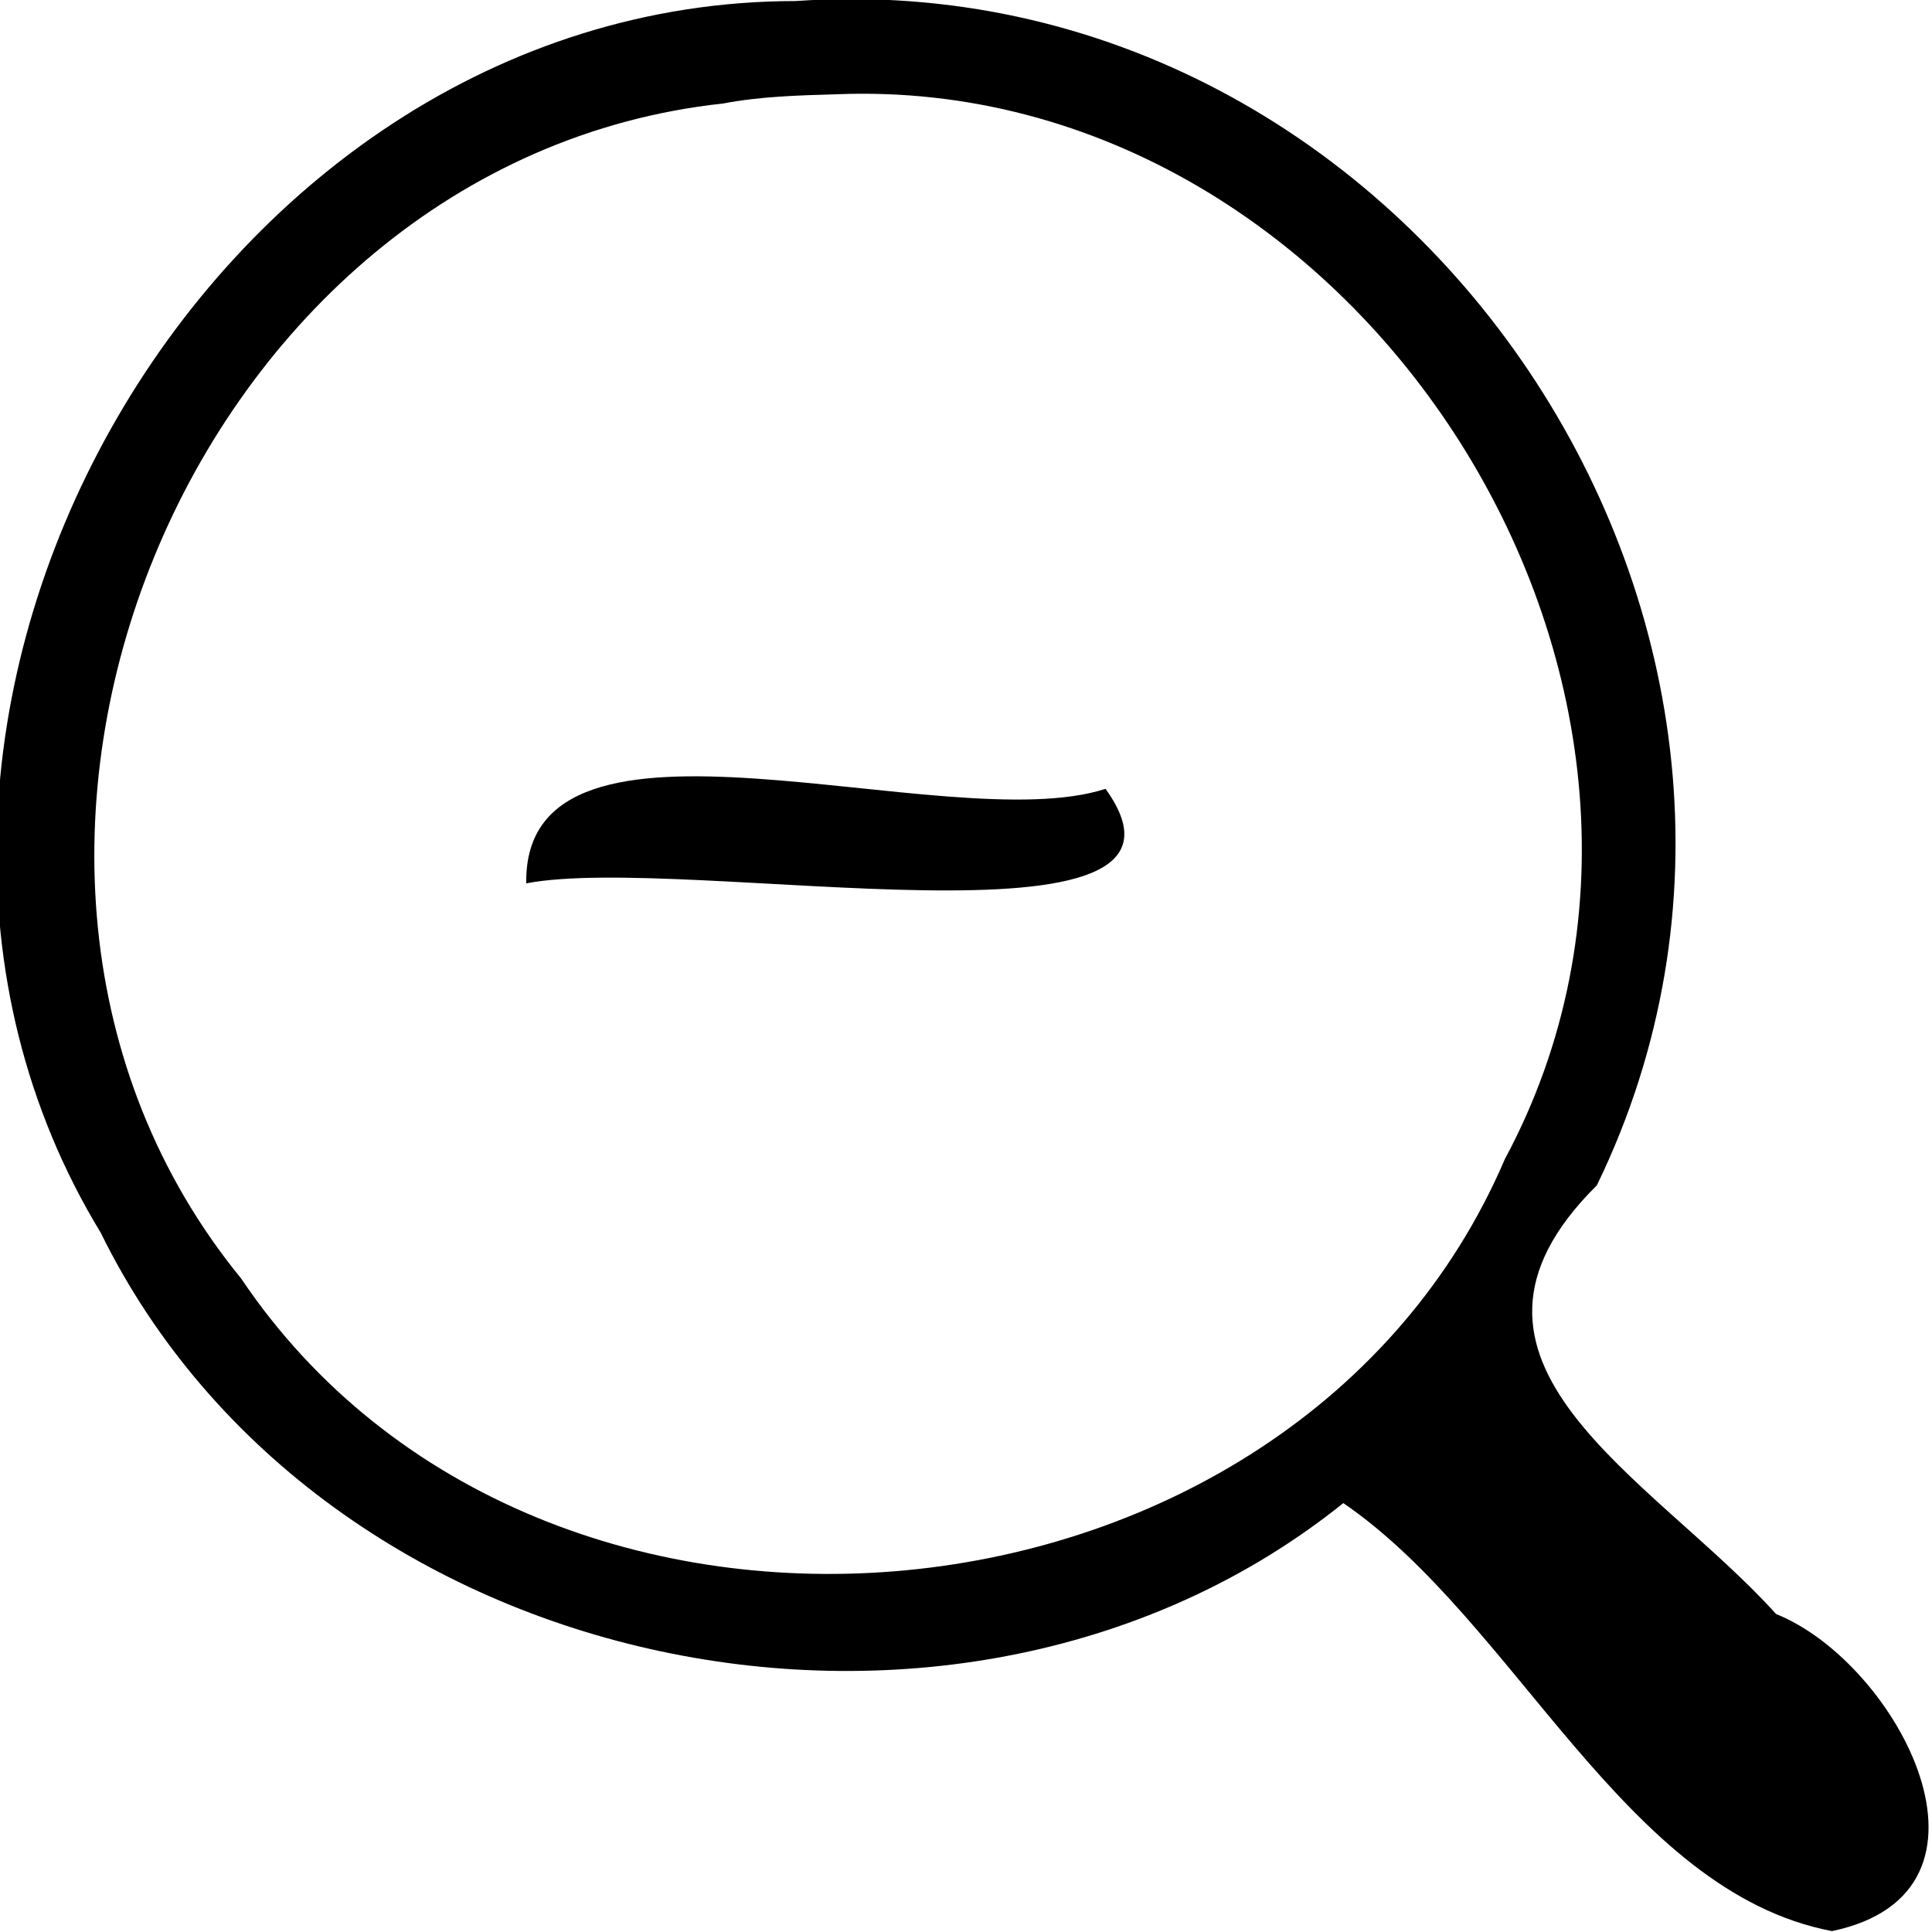
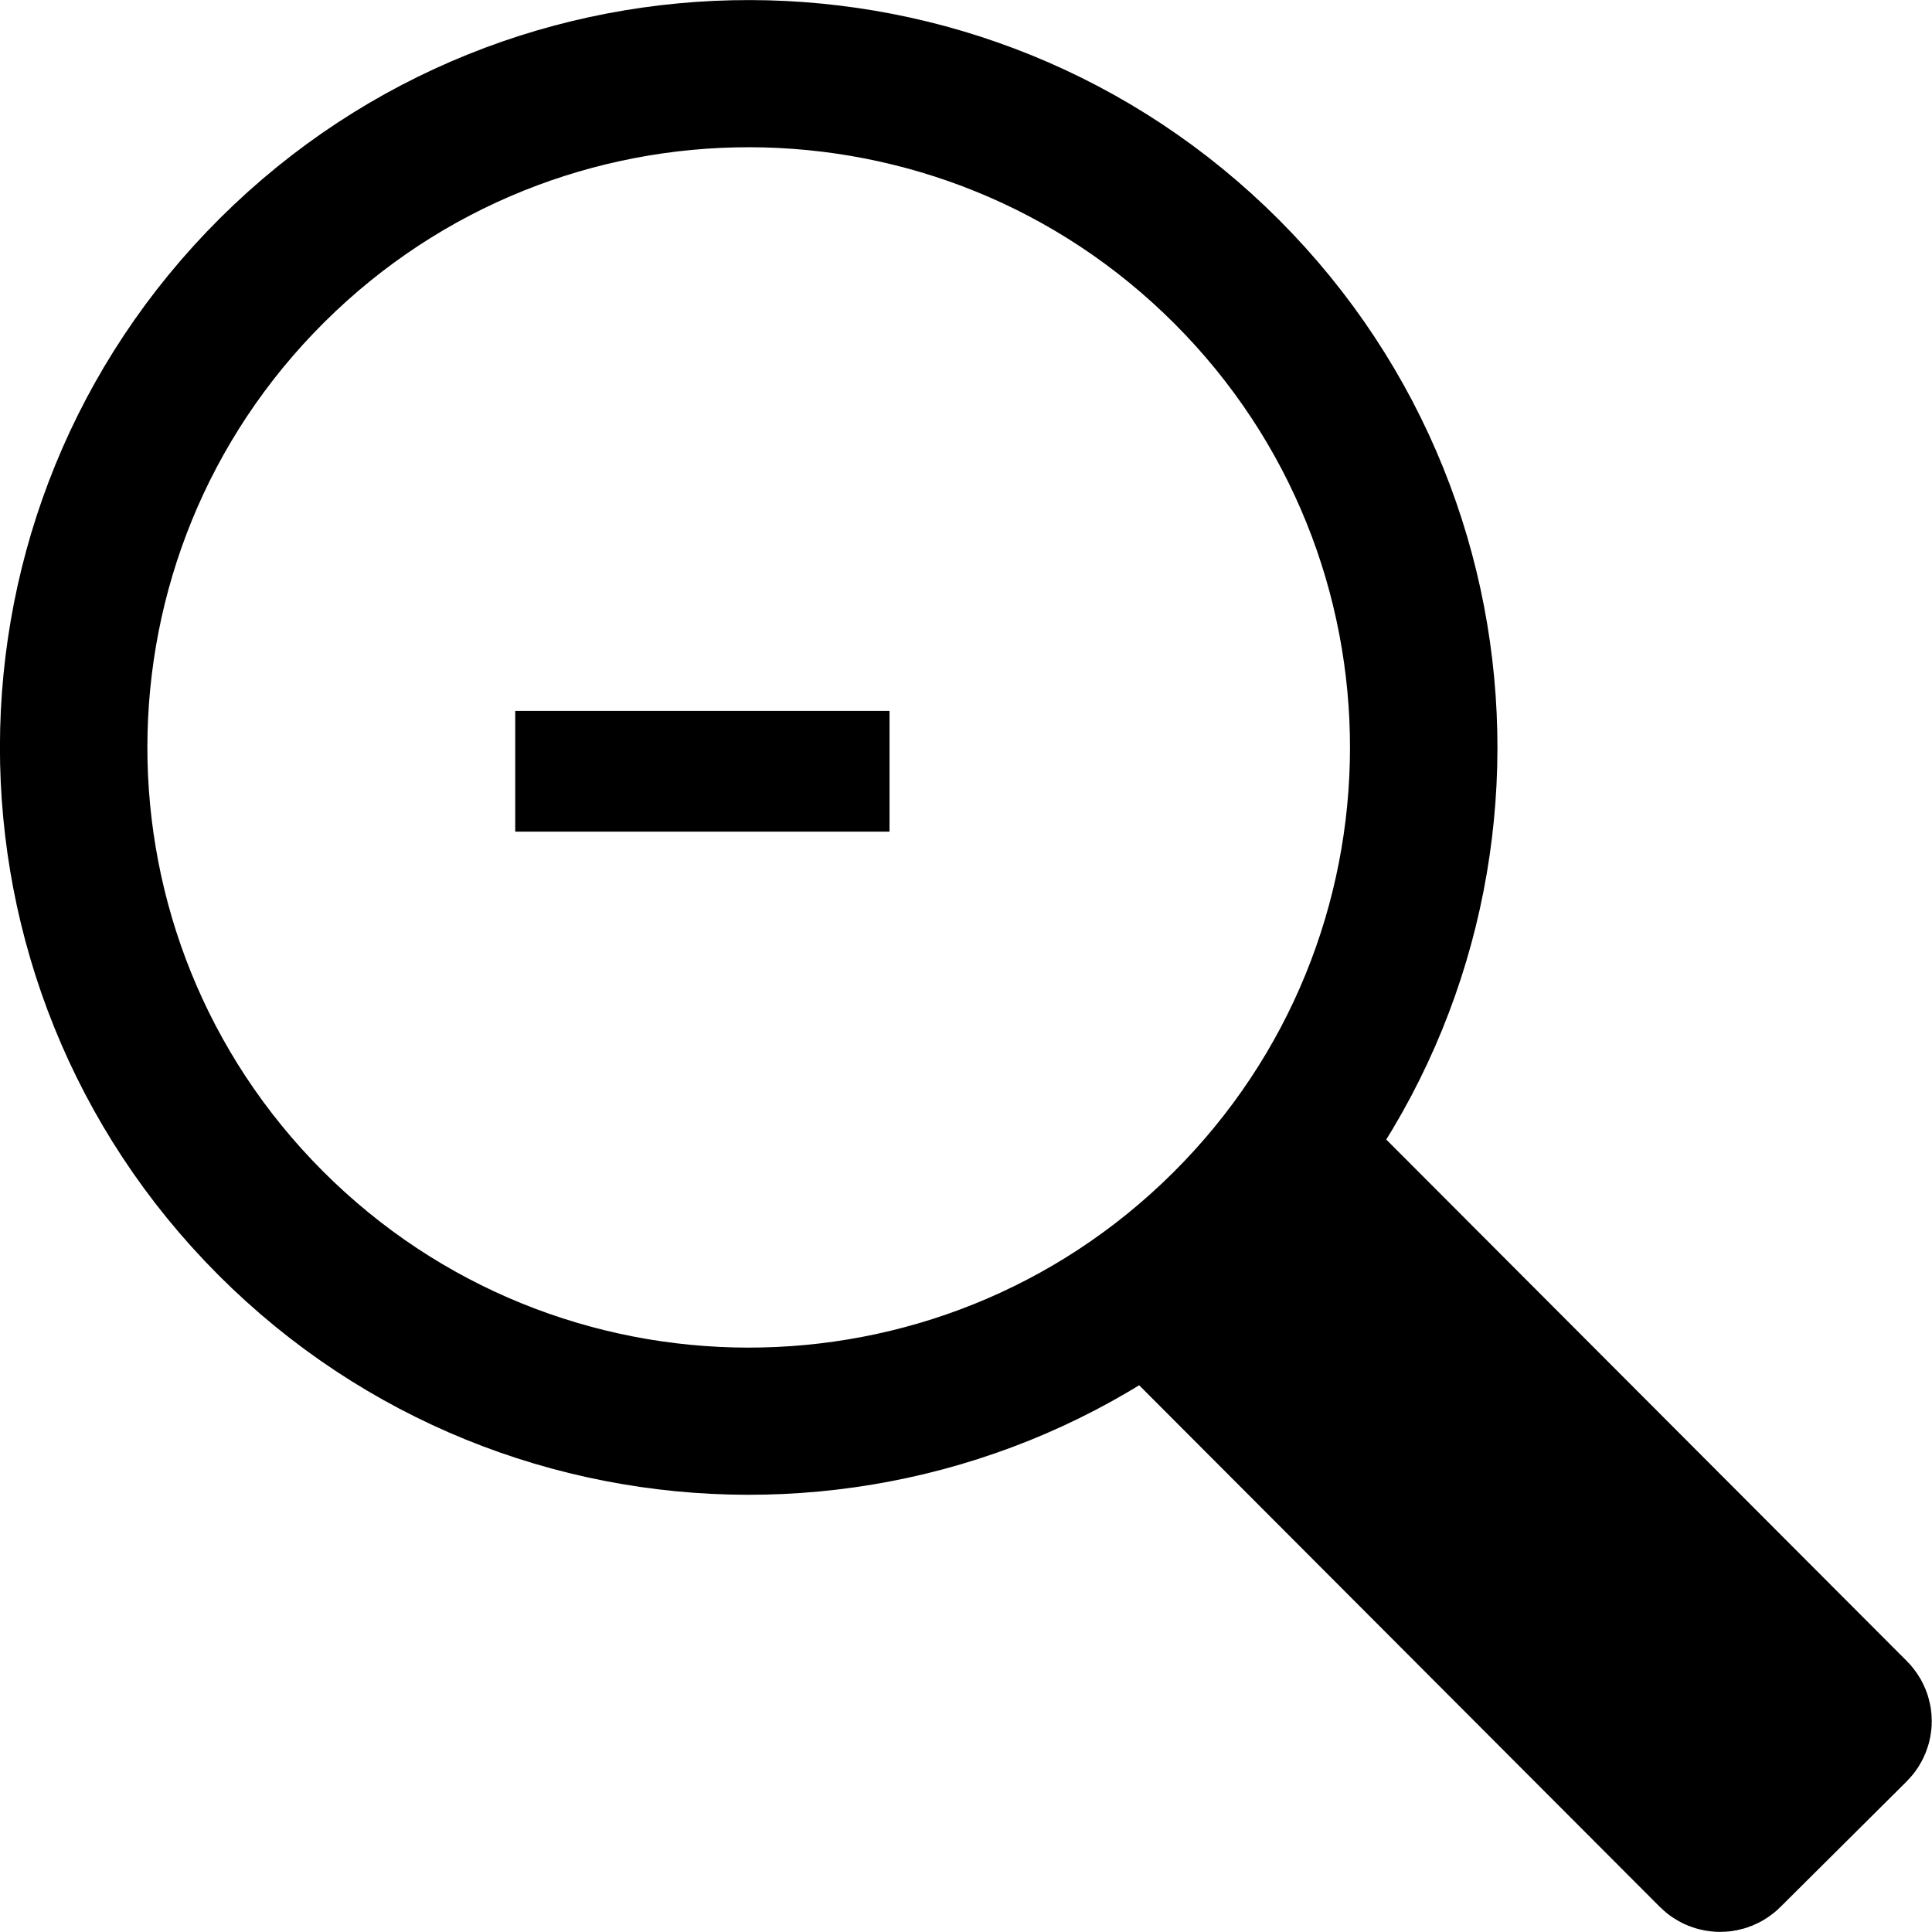
- <svg xmlns="http://www.w3.org/2000/svg" version="1.1" id="Layer_1" x="0px" y="0px" width="50" height="50" viewBox="0 0 50 50" enable-background="new 0 0 512 512" xml:space="preserve">
-   <defs id="defs3455" />
-   <path style="fill:#000000;fill-opacity:1;fill-rule:evenodd;stroke:none" d="M 20.588,0.027 C 5.225,0.033 -5.295,18.903 2.605,31.9 c 5.708,11.614 22.257,14.957 32.16,7 4.465,3.054 7.272,10.048 12.646,11.077 4.834,-1.011 1.713,-6.936 -1.445,-8.206 C 42.743,38.203 36.719,35.239 41.326,30.677 48.235,16.454 36.632,-1.084 20.588,0.027 z M 21.642,2.44 C 35.271,1.883 45.395,17.985 38.946,29.997 33.498,42.718 13.998,44.62 6.242,33.089 -2.561,22.322 4.89,4.166 18.719,2.678 19.674,2.495 20.666,2.468 21.642,2.44 z M 13.619,22.861 C 17.775,22.066 31.878,24.949 28.611,20.415 24.514,21.747 13.542,17.56 13.619,22.861 z" id="path3451" />
+ <svg xmlns="http://www.w3.org/2000/svg" width="49.996" height="50.004" id="svg2982" version="1.1">
+   <defs id="defs2984" />
+   <g id="layer1" transform="translate(-240.0243,-523.4678)">
+     <g id="g3768" transform="matrix(0.08931812,-0.08882131,0.08898737,0.08915145,191.8505,524.8073)">
+       <path d="m 417.143,479.505 c 0,76.531 -62.041,138.571 -138.571,138.571 -76.531,0 -138.571,-62.041 -138.571,-138.571 0,-76.531 62.041,-138.571 138.571,-138.571 76.531,0 138.571,62.041 138.571,138.571 z" id="path2990" style="fill:none;stroke:#000000;stroke-width:30.268;stroke-miterlimit:4;stroke-opacity:1;stroke-dasharray:none" />
+       <rect ry="1.283" y="624.038" x="258.967" height="157.693" width="39.209" id="rect3760" style="fill:#000000;stroke:#000000;stroke-width:32.394;stroke-miterlimit:4;stroke-opacity:1;stroke-dasharray:none" />
+     </g>
+     <text xml:space="preserve" style="font-size:40px;font-style:normal;font-weight:normal;line-height:125%;letter-spacing:0px;word-spacing:0px;fill:#000000;fill-opacity:1;stroke:none;font-family:Sans" x="251.767" y="554.152" id="text2985">
+       <tspan id="tspan2987" x="251.767" y="554.152">-</tspan>
+     </text>
+   </g>
</svg>
